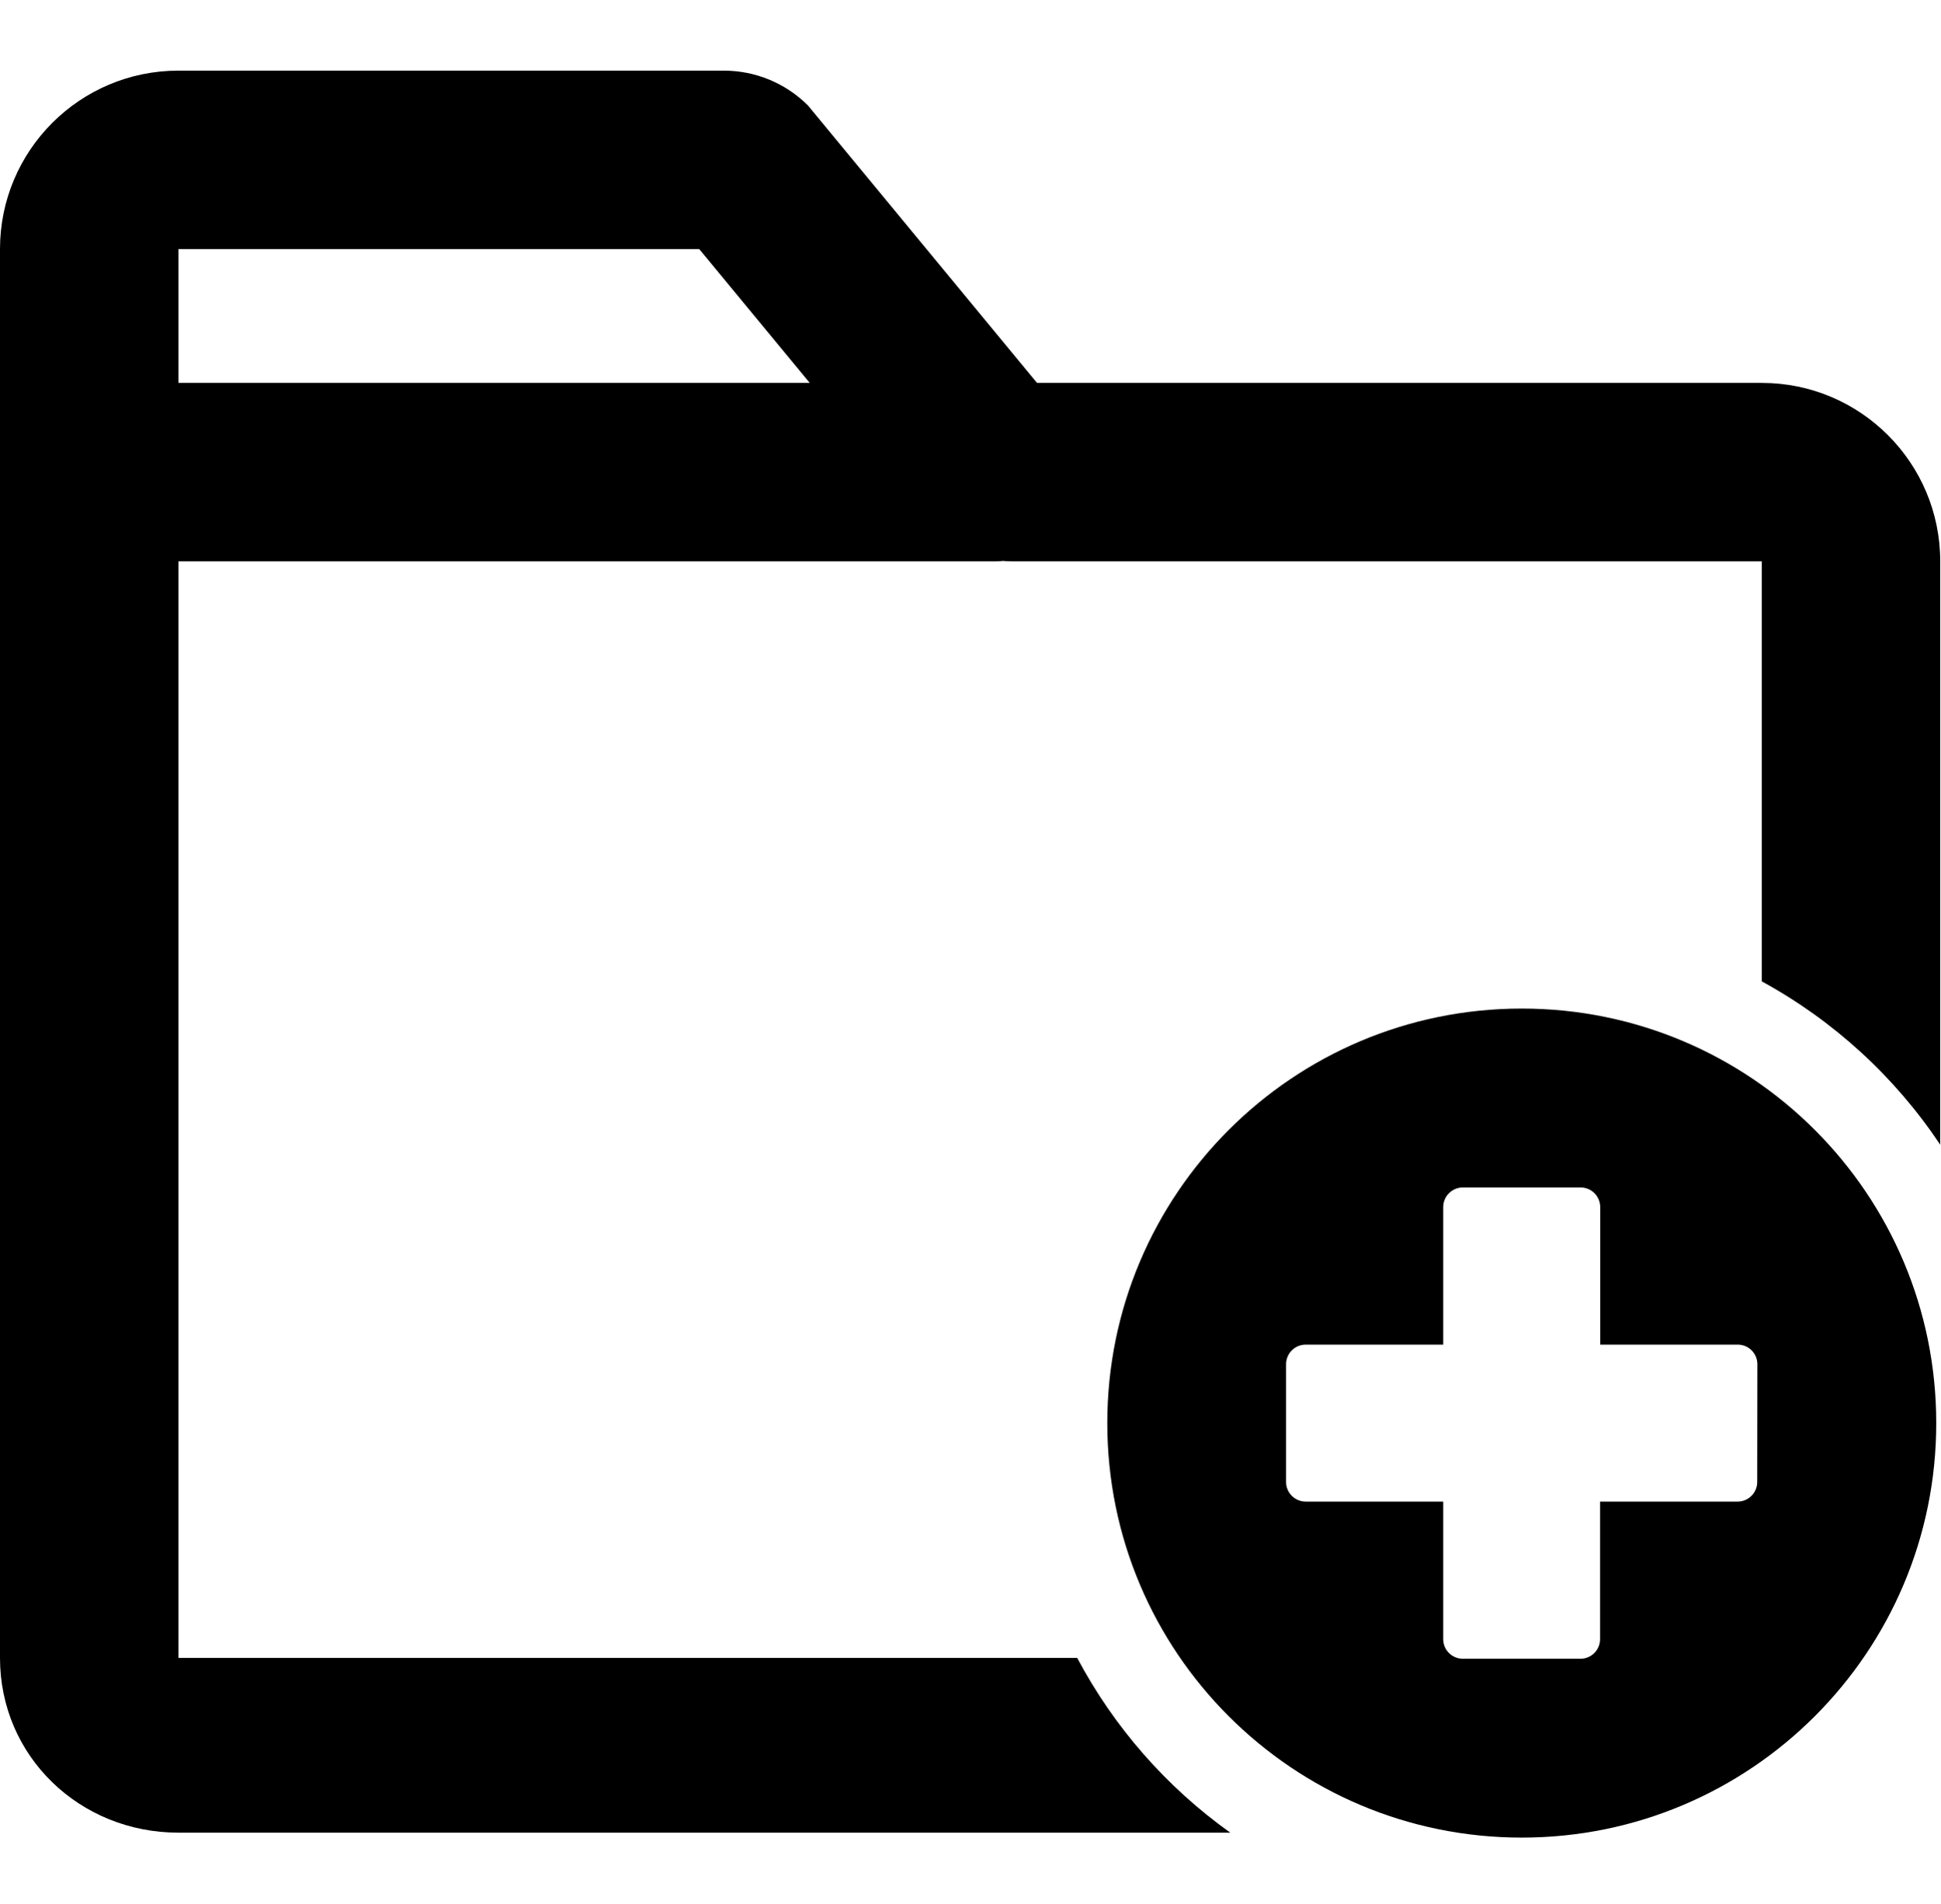
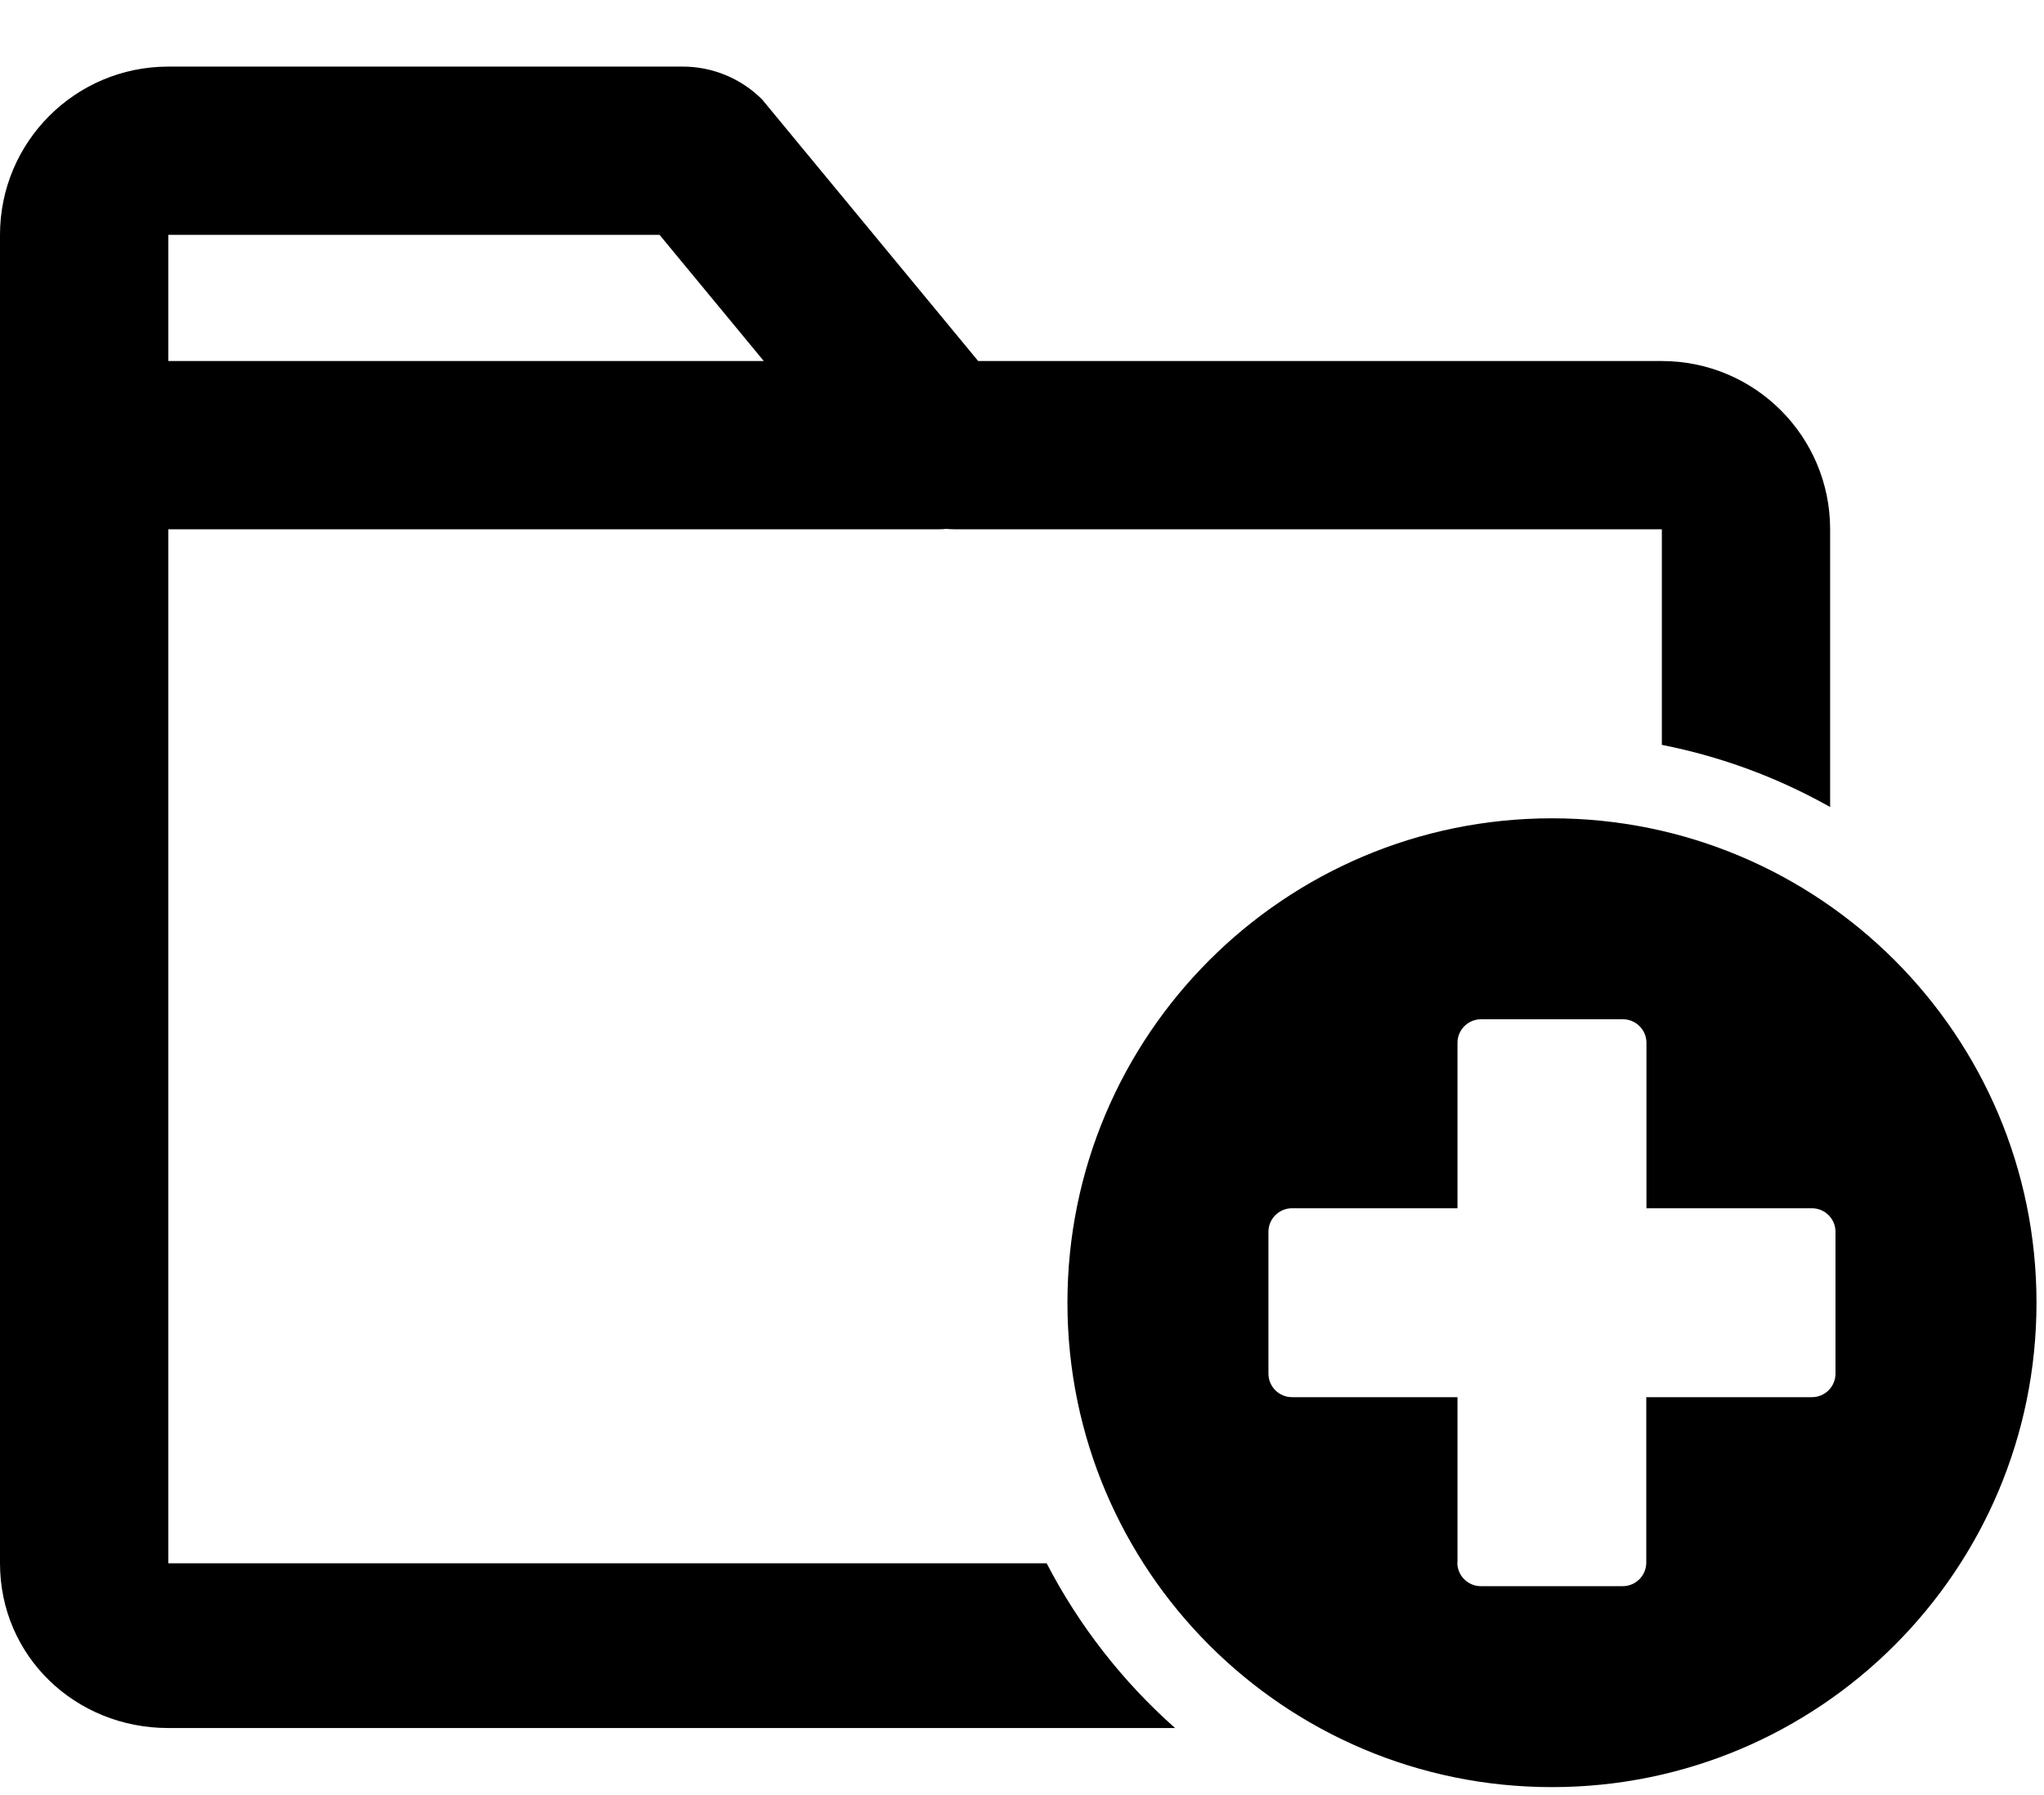
- <svg xmlns="http://www.w3.org/2000/svg" viewBox="0 0 522 512" x="0" y="0" aria-hidden="true" focusable="false" role="img">
-   <path d="M474,103H279L217.37,28.37A32,32,0,0,0,194.74,19H48A48,48,0,0,0,0,67V446c0,26.51,21.49,47,48,47H331a136.29,136.29,0,0,1-41.18-47H48V151H268a15.6,15.6,0,0,0,1.82-.11c.85.07,1.7.11,2.56.11H474V264a136.2,136.2,0,0,1,48,43.93V151A48,48,0,0,0,474,103ZM48,103V67H188.12l29.73,36Z" fill="currentColor" />
-   <path d="M409.41,271.31A111.51,111.51,0,1,0,520.93,382.82,111.5,111.5,0,0,0,409.41,271.31Zm63.36,127.35a5.28,5.28,0,0,1-5.28,5.28h-37v37a5.27,5.27,0,0,1-5.28,5.28H393.57a5.28,5.28,0,0,1-5.28-5.28h0v-37h-37a5.28,5.28,0,0,1-5.28-5.28V367a5.27,5.27,0,0,1,5.28-5.28h37v-37a5.28,5.28,0,0,1,5.28-5.28h31.68a5.27,5.27,0,0,1,5.28,5.28v37h37a5.27,5.27,0,0,1,5.28,5.28Z" fill="currentColor" />
+ <svg xmlns="http://www.w3.org/2000/svg" viewBox="0 0 583 512" x="0" y="0" aria-hidden="true" focusable="false" role="img">
+   <path d="M298.53,446H48V151H268a15.6,15.6,0,0,0,1.82-.11c.85.07,1.7.11,2.56.11H474v61.51a161,161,0,0,1,48,17.73V151a48,48,0,0,0-48-48H279L217.37,28.37A32,32,0,0,0,194.74,19H48A48,48,0,0,0,0,67V446c0,26.51,21.49,47,48,47H335.16A163.24,163.24,0,0,1,298.53,446ZM48,67H188.12l29.73,36H48ZM442.66,509.86a138.2,138.2,0,1,1,138.2-138.2A138.21,138.21,0,0,1,442.66,509.86Zm-27-64.06a6.73,6.73,0,0,0,6.73,6.73h40.44a6.73,6.73,0,0,0,6.73-6.73V398.61H516.8a6.73,6.73,0,0,0,6.73-6.73V351.44h0a6.73,6.73,0,0,0-6.73-6.73H469.61V297.52h0a6.73,6.73,0,0,0-6.73-6.73H422.44a6.73,6.73,0,0,0-6.73,6.73v47.19H368.52a6.73,6.73,0,0,0-6.73,6.73v40.44a6.73,6.73,0,0,0,6.73,6.73h47.19V445.8Z" fill="currentColor" />
</svg>
